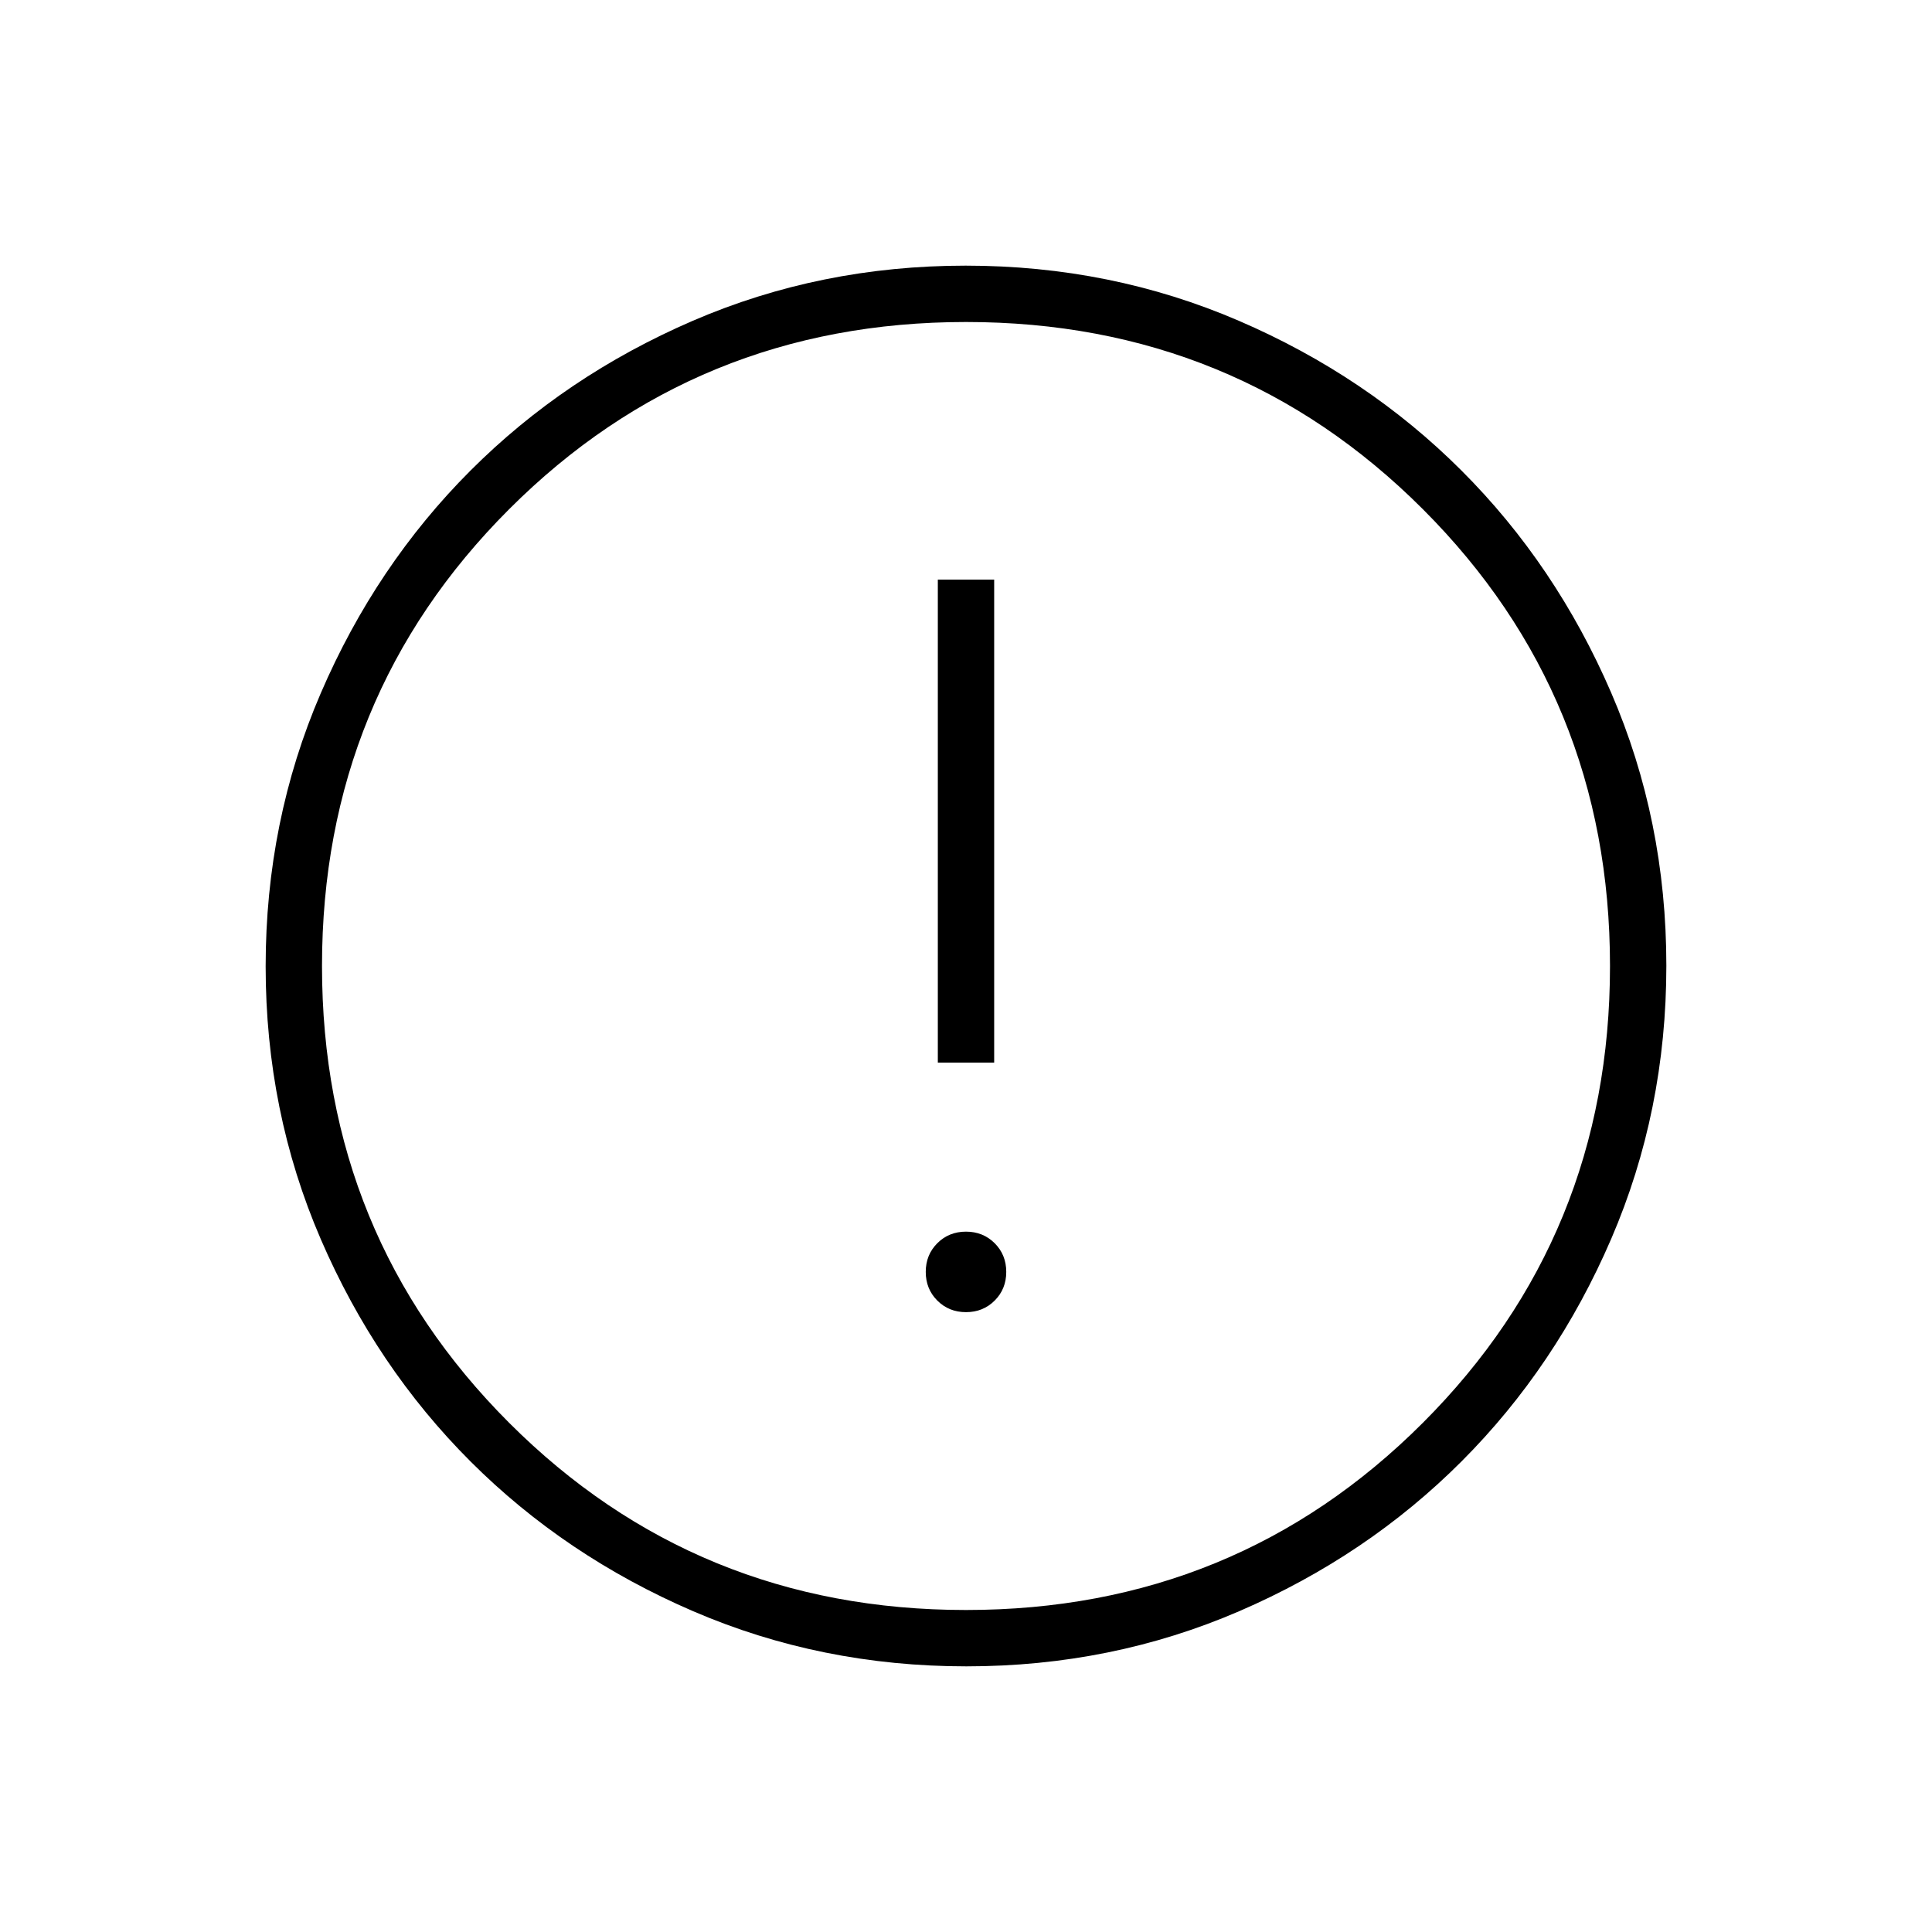
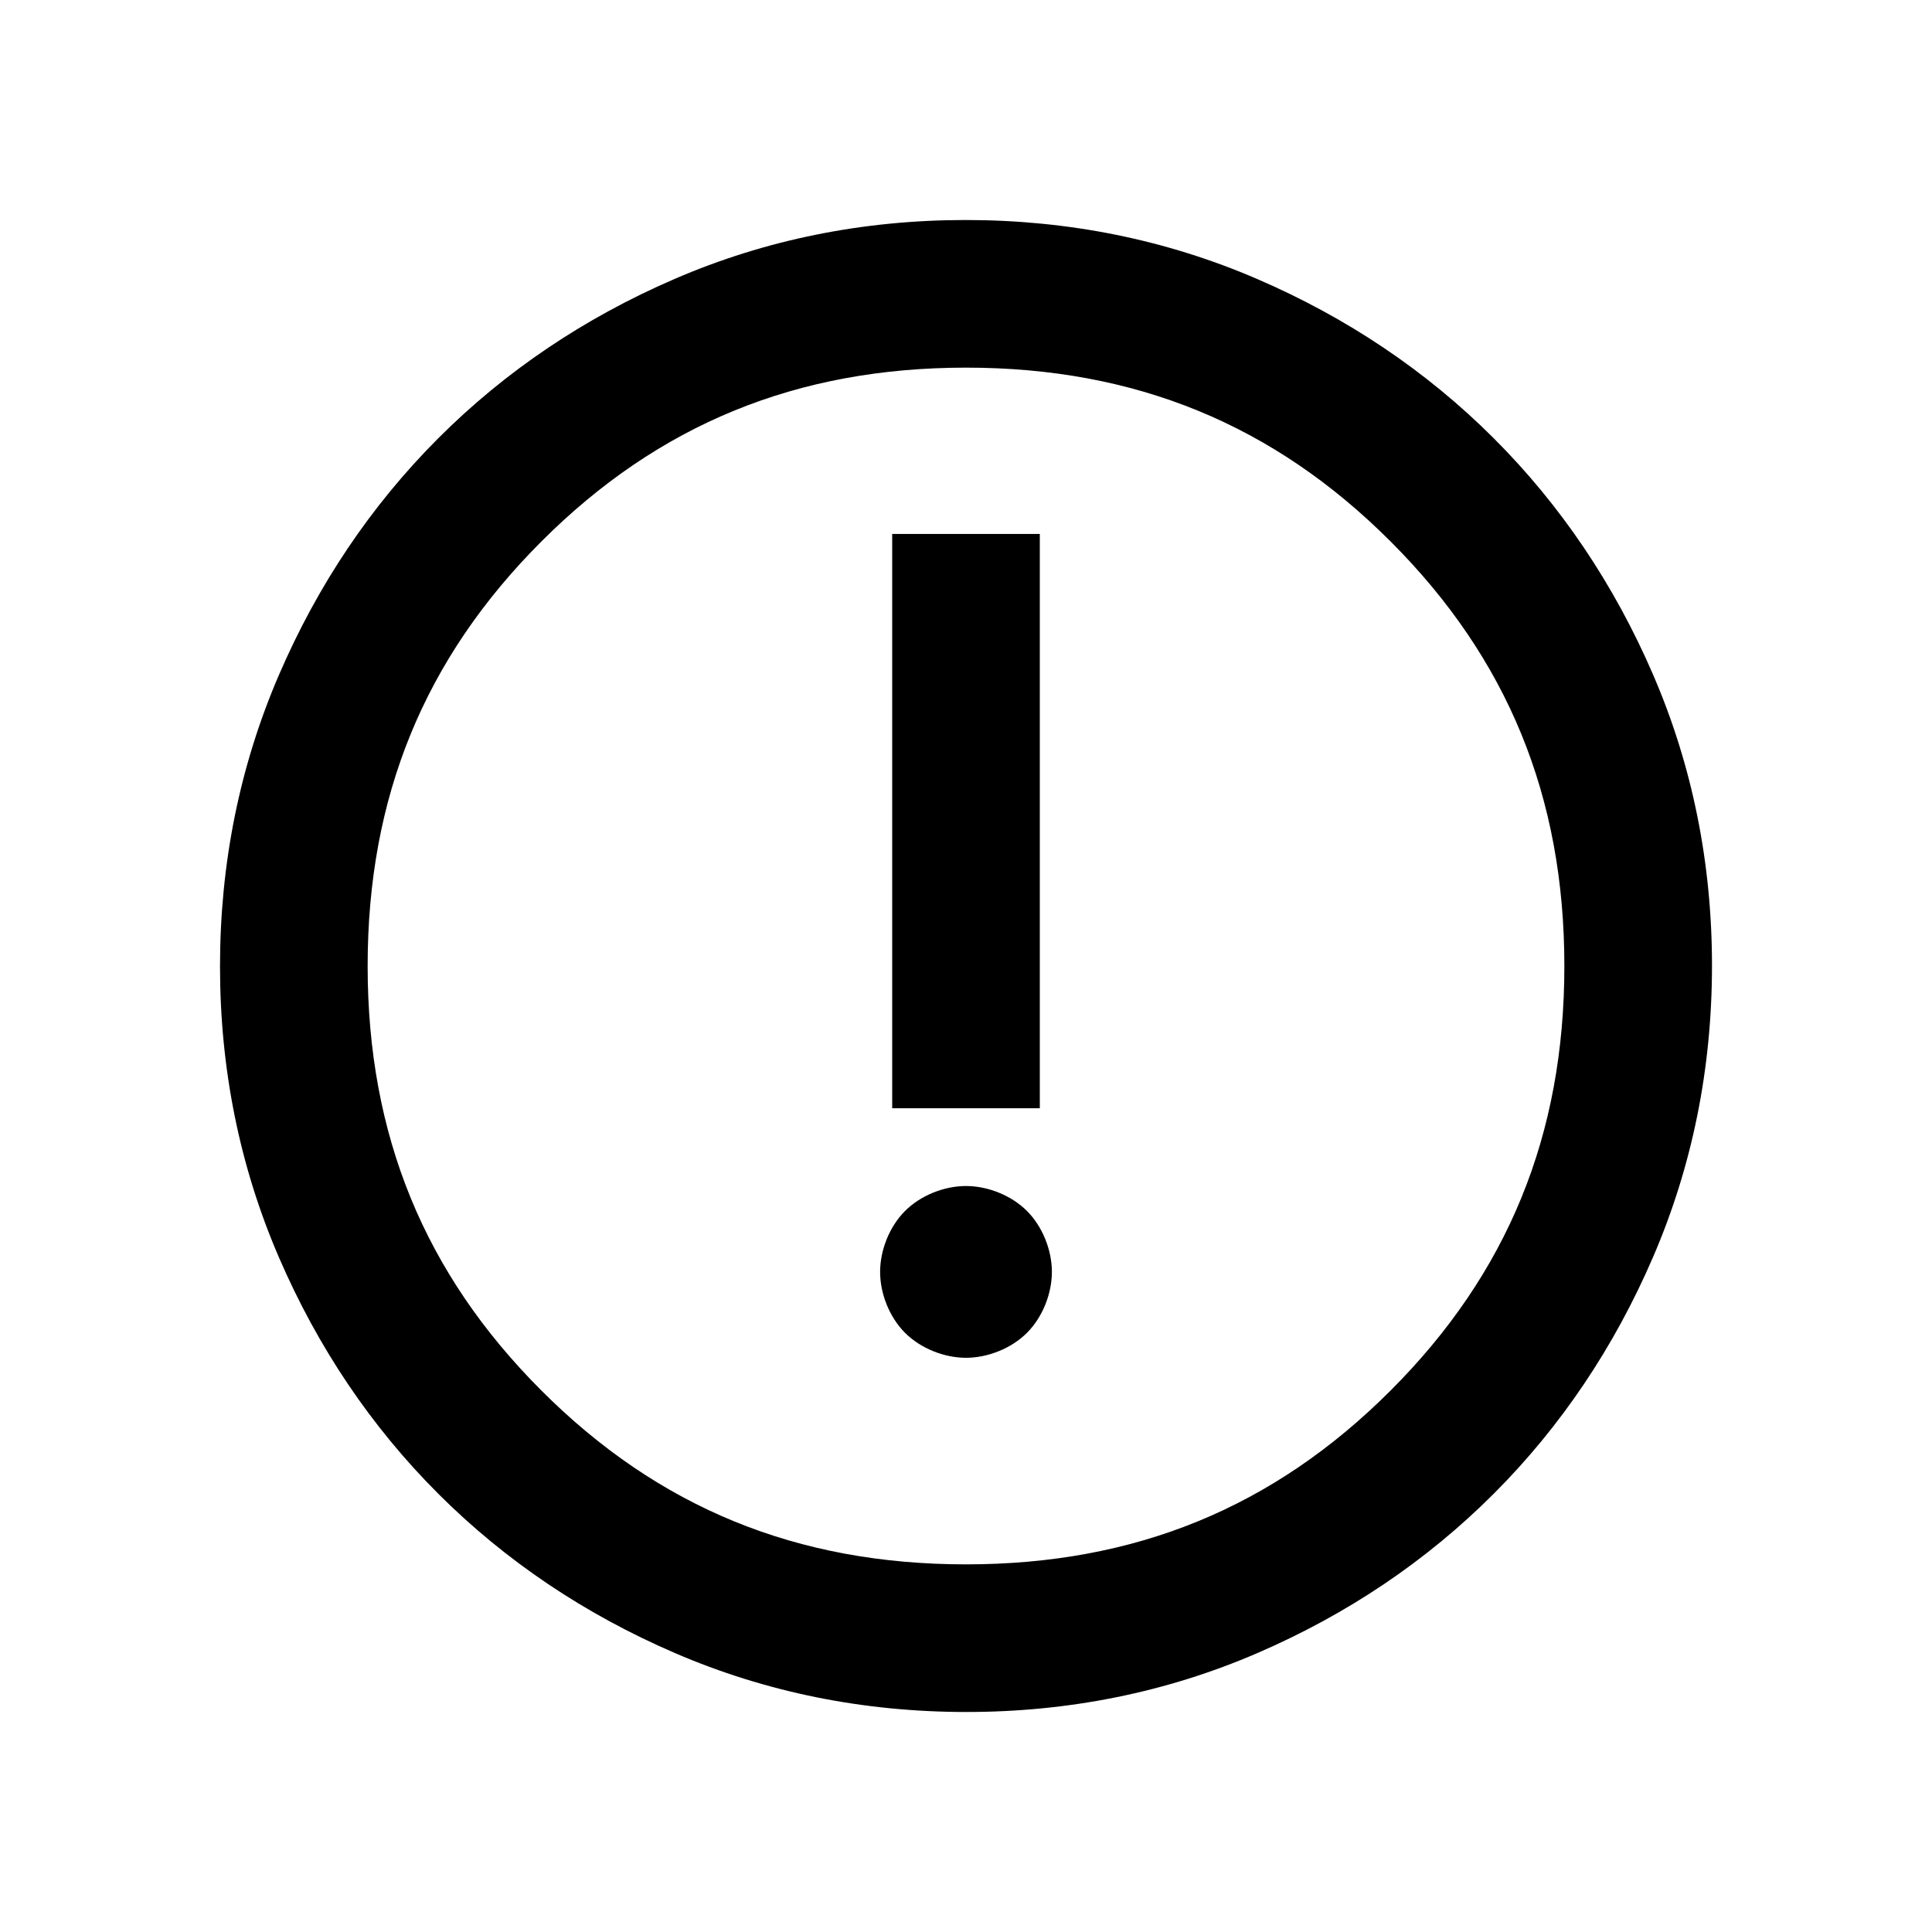
- <svg xmlns="http://www.w3.org/2000/svg" height="16px" viewBox="0 0 960 960" width="16px" fill="currentColor">
-   <path transform="translate(0, 960)" d="M480-308q8.5 0 14.25-5.75T500-328q0-8.5-5.75-14.25T480-348q-8.5 0-14.25 5.75T460-328q0 8.5 5.75 14.25T480-308Zm-14-124h28v-240h-28v240Zm14.17 300q-72.17 0-135.73-27.39-63.56-27.39-110.57-74.35-47.02-46.96-74.44-110.43Q132-407.65 132-479.83q0-72.17 27.39-135.73 27.39-63.56 74.35-110.57 46.96-47.02 110.43-74.44Q407.65-828 479.83-828q72.17 0 135.73 27.39 63.56 27.39 110.57 74.35 47.02 46.96 74.44 110.43Q828-552.35 828-480.17q0 72.17-27.39 135.73-27.39 63.56-74.35 110.57-46.96 47.02-110.43 74.44Q552.35-132 480.17-132Zm-.17-28q134 0 227-93t93-227q0-134-93-227t-227-93q-134 0-227 93t-93 227q0 134 93 227t227 93Zm0-320Z" />
+ <svg xmlns="http://www.w3.org/2000/svg" height="16px" viewBox="0 0 960 960" width="16px" fill="currentColor" version="1.1" id="svg1">
+   <defs id="defs1" />
+   <g id="path1" style="opacity:1" transform="translate(0, 960)">
+     <path style="baseline-shift:baseline;display:inline;overflow:visible;vector-effect:none;fill:#000000;enable-background:accumulate;stop-color:#000000;stop-opacity:1" d="m 480,-308 q 8.5,0 14.25,-5.75 5.75,-5.75 5.75,-14.25 0,-8.5 -5.75,-14.25 Q 488.5,-348 480,-348 q -8.5,0 -14.25,5.75 -5.75,5.75 -5.75,14.25 0,8.5 5.75,14.25 5.75,5.75 14.25,5.75 z m -14,-124 h 28 v -240 h -28 z m 14.17,300 Q 408,-132 344.44,-159.39 280.88,-186.78 233.87,-233.74 186.85,-280.7 159.43,-344.17 132,-407.65 132,-479.83 q 0,-72.17 27.39,-135.73 27.39,-63.56 74.35,-110.57 46.96,-47.02 110.43,-74.44 63.48,-27.43 135.66,-27.43 72.17,0 135.73,27.39 63.56,27.39 110.57,74.35 47.02,46.96 74.44,110.43 27.43,63.48 27.43,135.66 0,72.17 -27.39,135.73 -27.39,63.56 -74.35,110.57 -46.96,47.02 -110.43,74.44 Q 552.35,-132 480.17,-132 Z M 480,-160 q 134,0 227,-93 93,-93 93,-227 0,-134 -93,-227 -93,-93 -227,-93 -134,0 -227,93 -93,93 -93,227 0,134 93,227 93,93 227,93 z m 0,-320 z" id="path2" />
+     <path style="baseline-shift:baseline;display:inline;overflow:visible;vector-effect:none;fill:#000000;enable-background:accumulate;stop-color:#000000;stop-opacity:1" d="m 479.83,-850.678 c -50.993,0 -99.461,9.763 -144.654,29.291 -44.775,19.344 -84.12,45.83 -117.479,79.23 -33.36,33.396 -59.813,72.788 -79.133,117.621 -19.494,45.238 -29.242,93.723 -29.242,144.705 0,50.993 9.763,99.461 29.291,144.654 19.344,44.775 45.83,84.12 79.23,117.479 3.3e-4,3.4e-4 0.002,-3.3e-4 0.002,0 3.4e-4,3.4e-4 -3.3e-4,0.002 0,0.002 33.395,33.359 72.787,59.811 117.619,79.131 45.238,19.494 93.723,29.242 144.705,29.242 50.993,0 99.461,-9.763 144.654,-29.291 44.775,-19.344 84.12,-45.83 117.479,-79.23 l 0.002,-0.002 c 33.359,-33.395 59.811,-72.787 79.131,-117.619 19.494,-45.238 29.242,-93.723 29.242,-144.705 0,-50.993 -9.763,-99.461 -29.291,-144.654 -19.344,-44.775 -45.83,-84.12 -79.23,-117.479 -33.396,-33.36 -72.788,-59.813 -117.621,-79.133 -45.238,-19.494 -93.723,-29.242 -144.705,-29.242 z M 480,-777.322 c 84.087,0 152.816,28.208 210.965,86.357 58.149,58.149 86.357,126.878 86.357,210.965 0,84.087 -28.208,152.816 -86.357,210.965 -58.149,58.149 -126.878,86.357 -210.965,86.357 -84.087,0 -152.816,-28.208 -210.965,-86.357 C 210.886,-327.184 182.678,-395.913 182.678,-480 c 0,-84.087 28.208,-152.816 86.357,-210.965 C 327.184,-749.114 395.913,-777.322 480,-777.322 Z m -36.678,82.645 v 285.355 h 73.355 v -285.355 z m 36.678,324 c -10.78,0 -22.501,4.609 -30.285,12.393 -7.784,7.784 -12.393,19.505 -12.393,30.285 0,10.78 4.609,22.501 12.393,30.285 7.784,7.784 19.505,12.393 30.285,12.393 10.78,0 22.501,-4.609 30.285,-12.393 7.784,-7.784 12.393,-19.505 12.393,-30.285 0,-10.78 -4.609,-22.501 -12.393,-30.285 -7.784,-7.784 -19.505,-12.393 -30.285,-12.393 z m 0,40 c -0.553,0 1.668,0.775 1.785,0.893 0.117,0.117 0.893,2.338 0.893,1.785 0,-0.553 -0.775,1.668 -0.893,1.785 -0.117,0.117 -2.338,0.893 -1.785,0.893 0.553,0 -1.668,-0.775 -1.785,-0.893 -0.117,-0.117 -0.893,-2.338 -0.893,-1.785 0,0.553 0.775,-1.668 0.893,-1.785 0.117,-0.117 2.338,-0.893 1.785,-0.893 z" id="path3" />
+   </g>
</svg>
